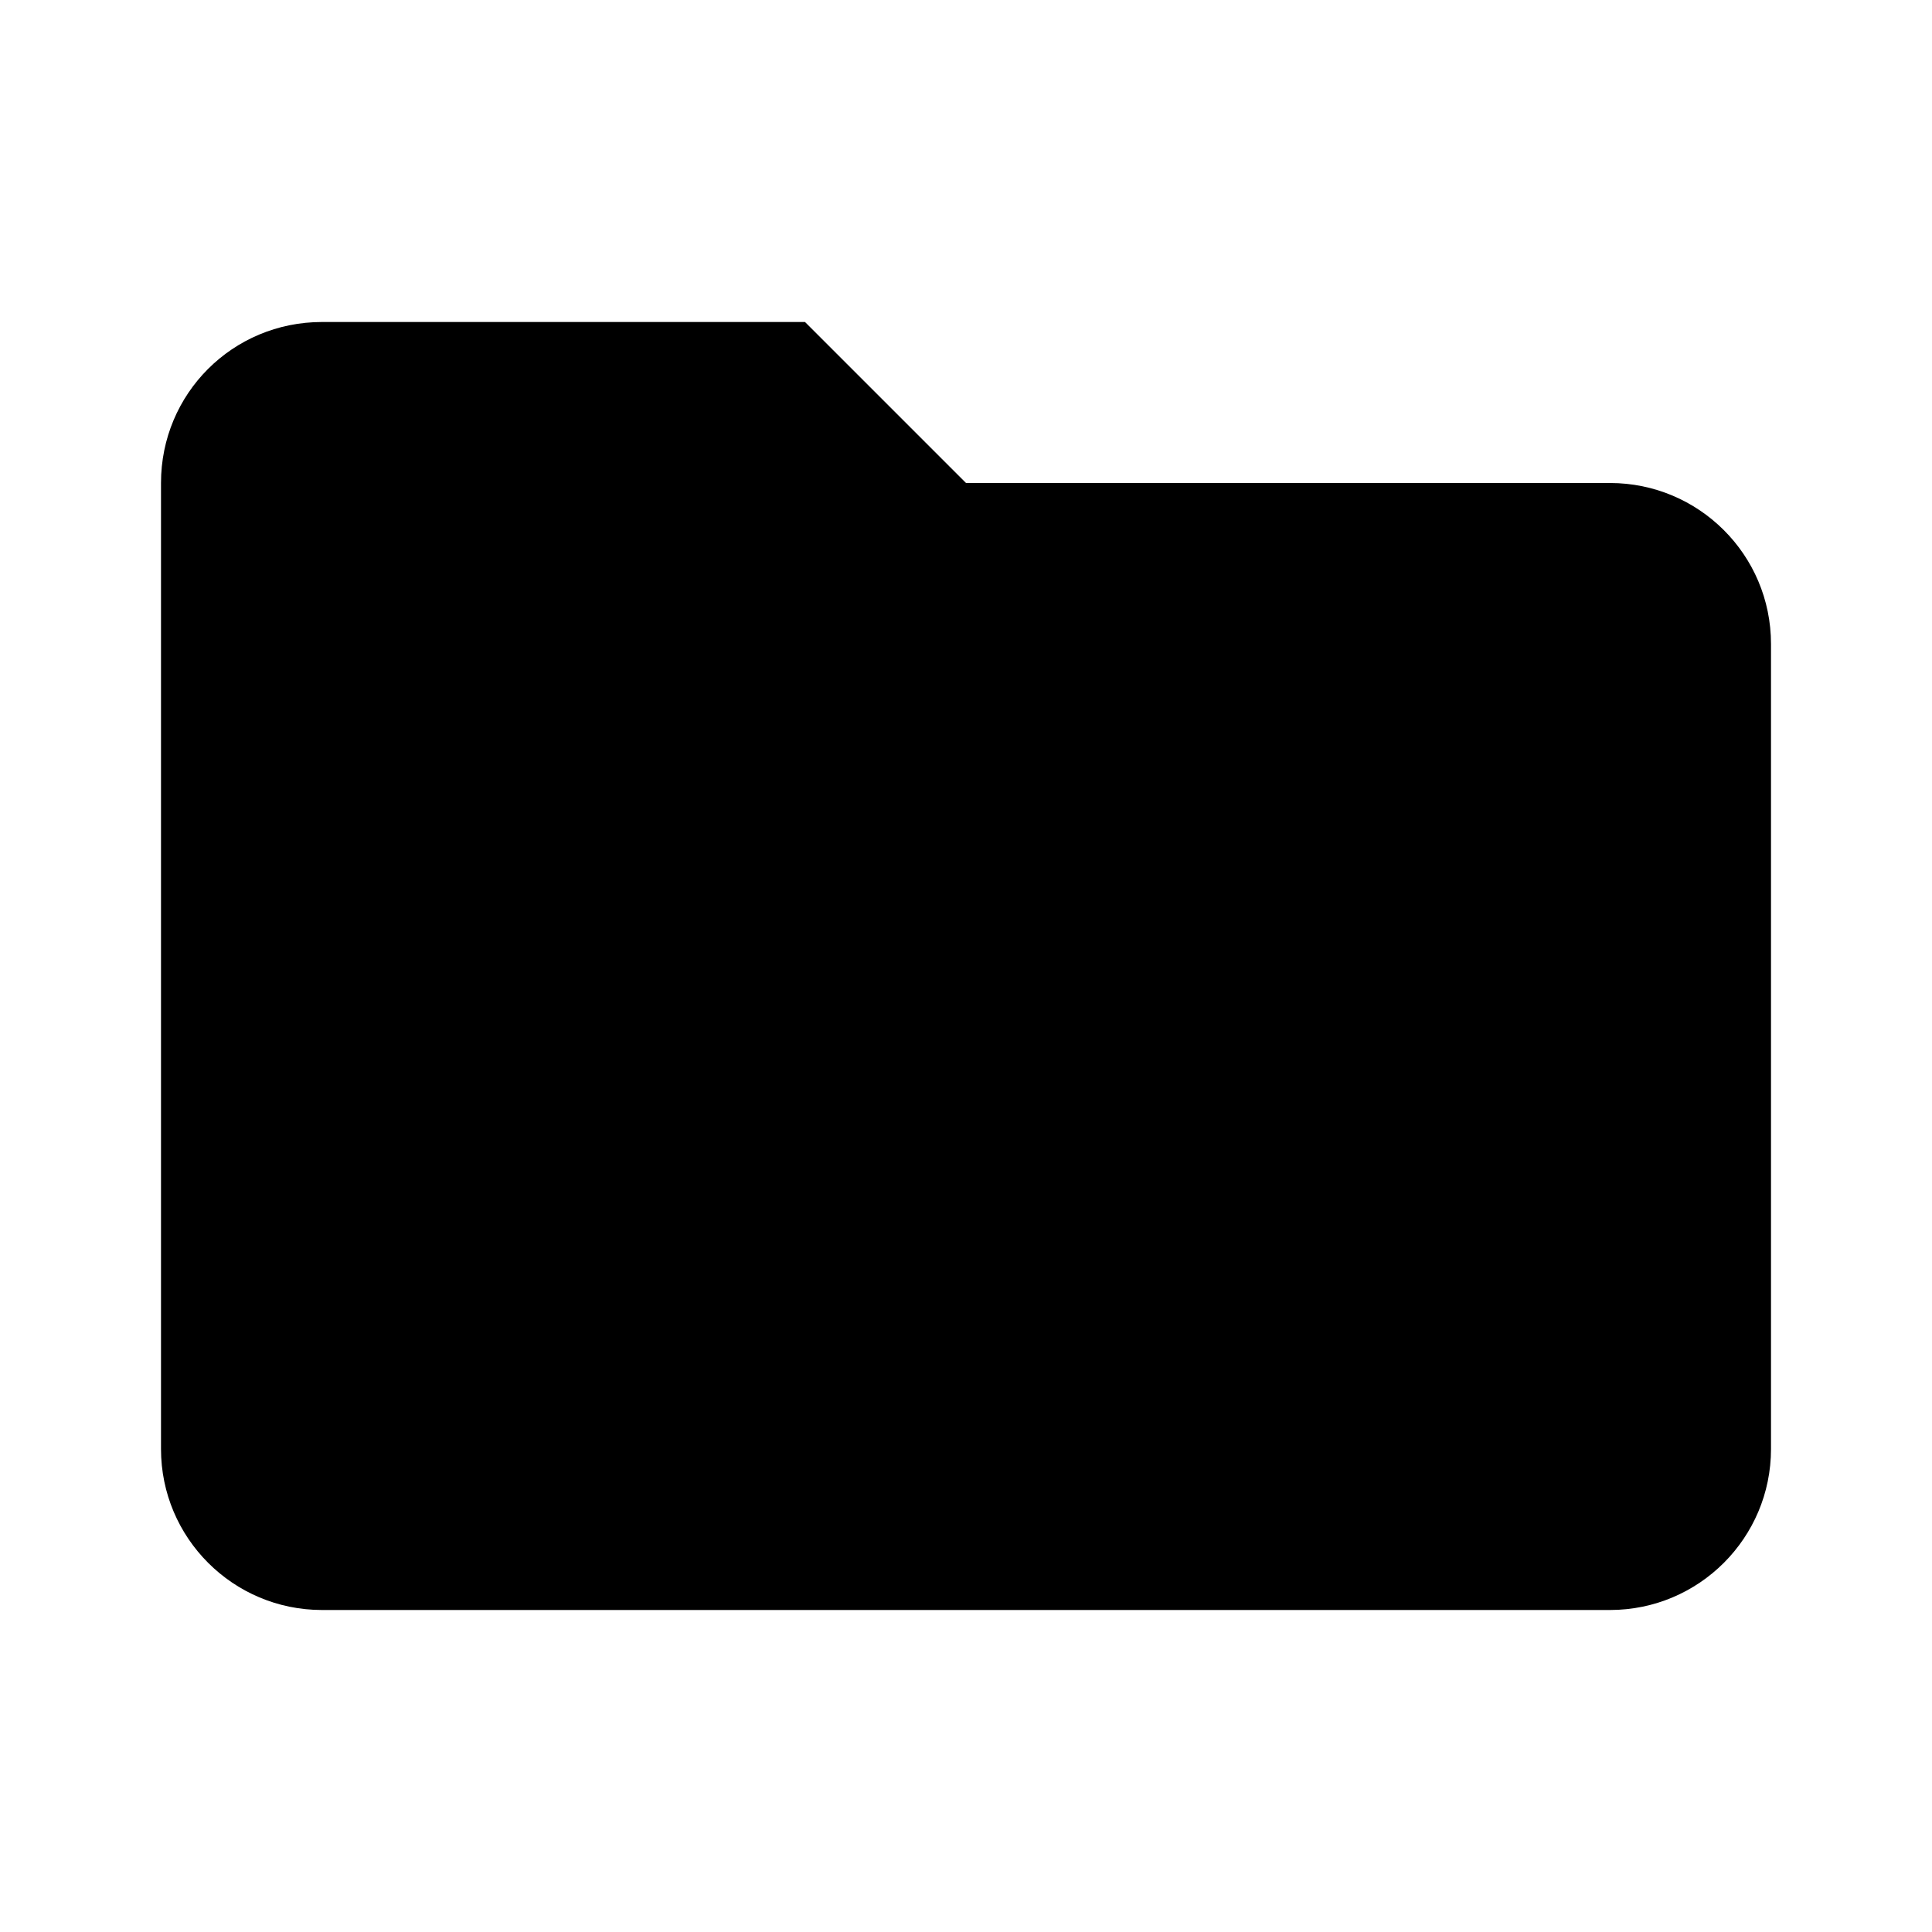
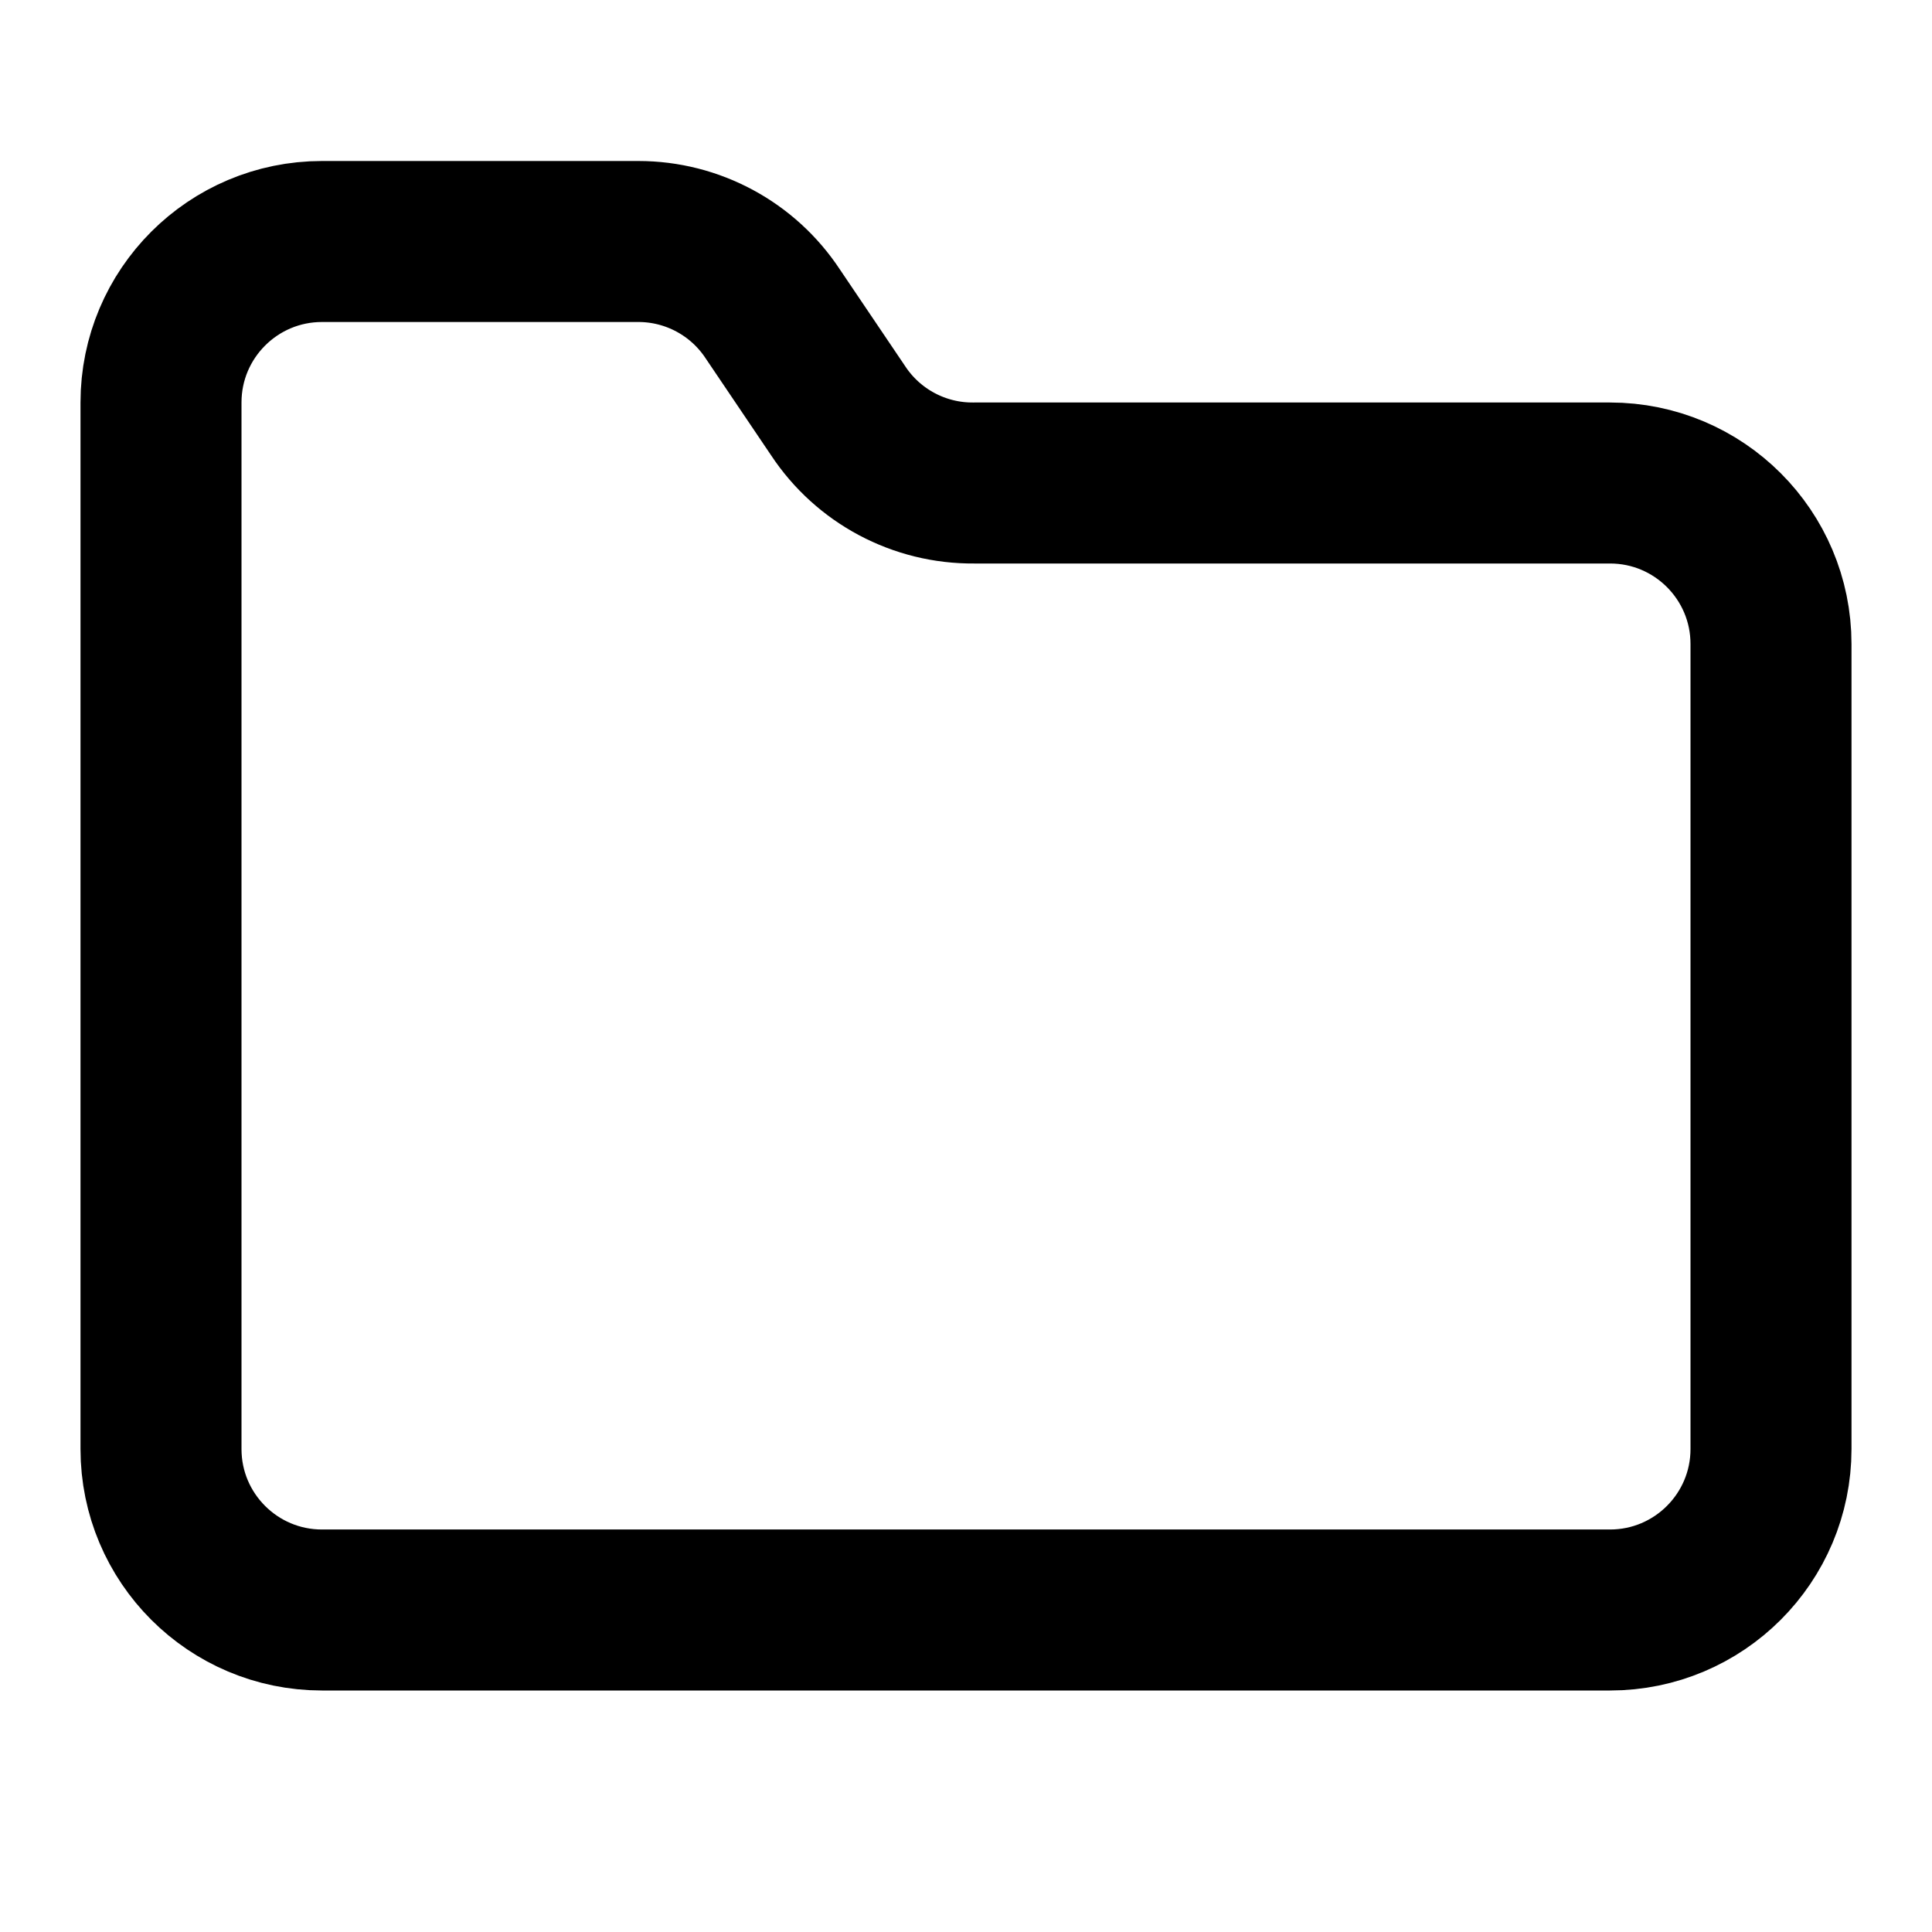
- <svg xmlns="http://www.w3.org/2000/svg" width="24px" height="24px" viewBox="0 0 24 24" version="1.1">
-   <path d="M10,4H4C2.89,4 2,4.89 2,6V18A2,2 0 0,0 4,20H20A2,2 0 0,0 22,18V8C22,6.89 21.1,6 20,6H12L10,4Z" fill="#000000" />
+ <svg xmlns="http://www.w3.org/2000/svg" width="24" height="24" viewBox="0 0 24 24" fill="none" stroke="currentColor" stroke-width="2" stroke-linecap="round" stroke-linejoin="round">
+   <path d="M20 20a2 2 0 0 0 2-2V8a2 2 0 0 0-2-2h-7.9a2 2 0 0 1-1.69-.9L9.6 3.9A2 2 0 0 0 7.93 3H4a2 2 0 0 0-2 2v13a2 2 0 0 0 2 2Z" />
</svg>
